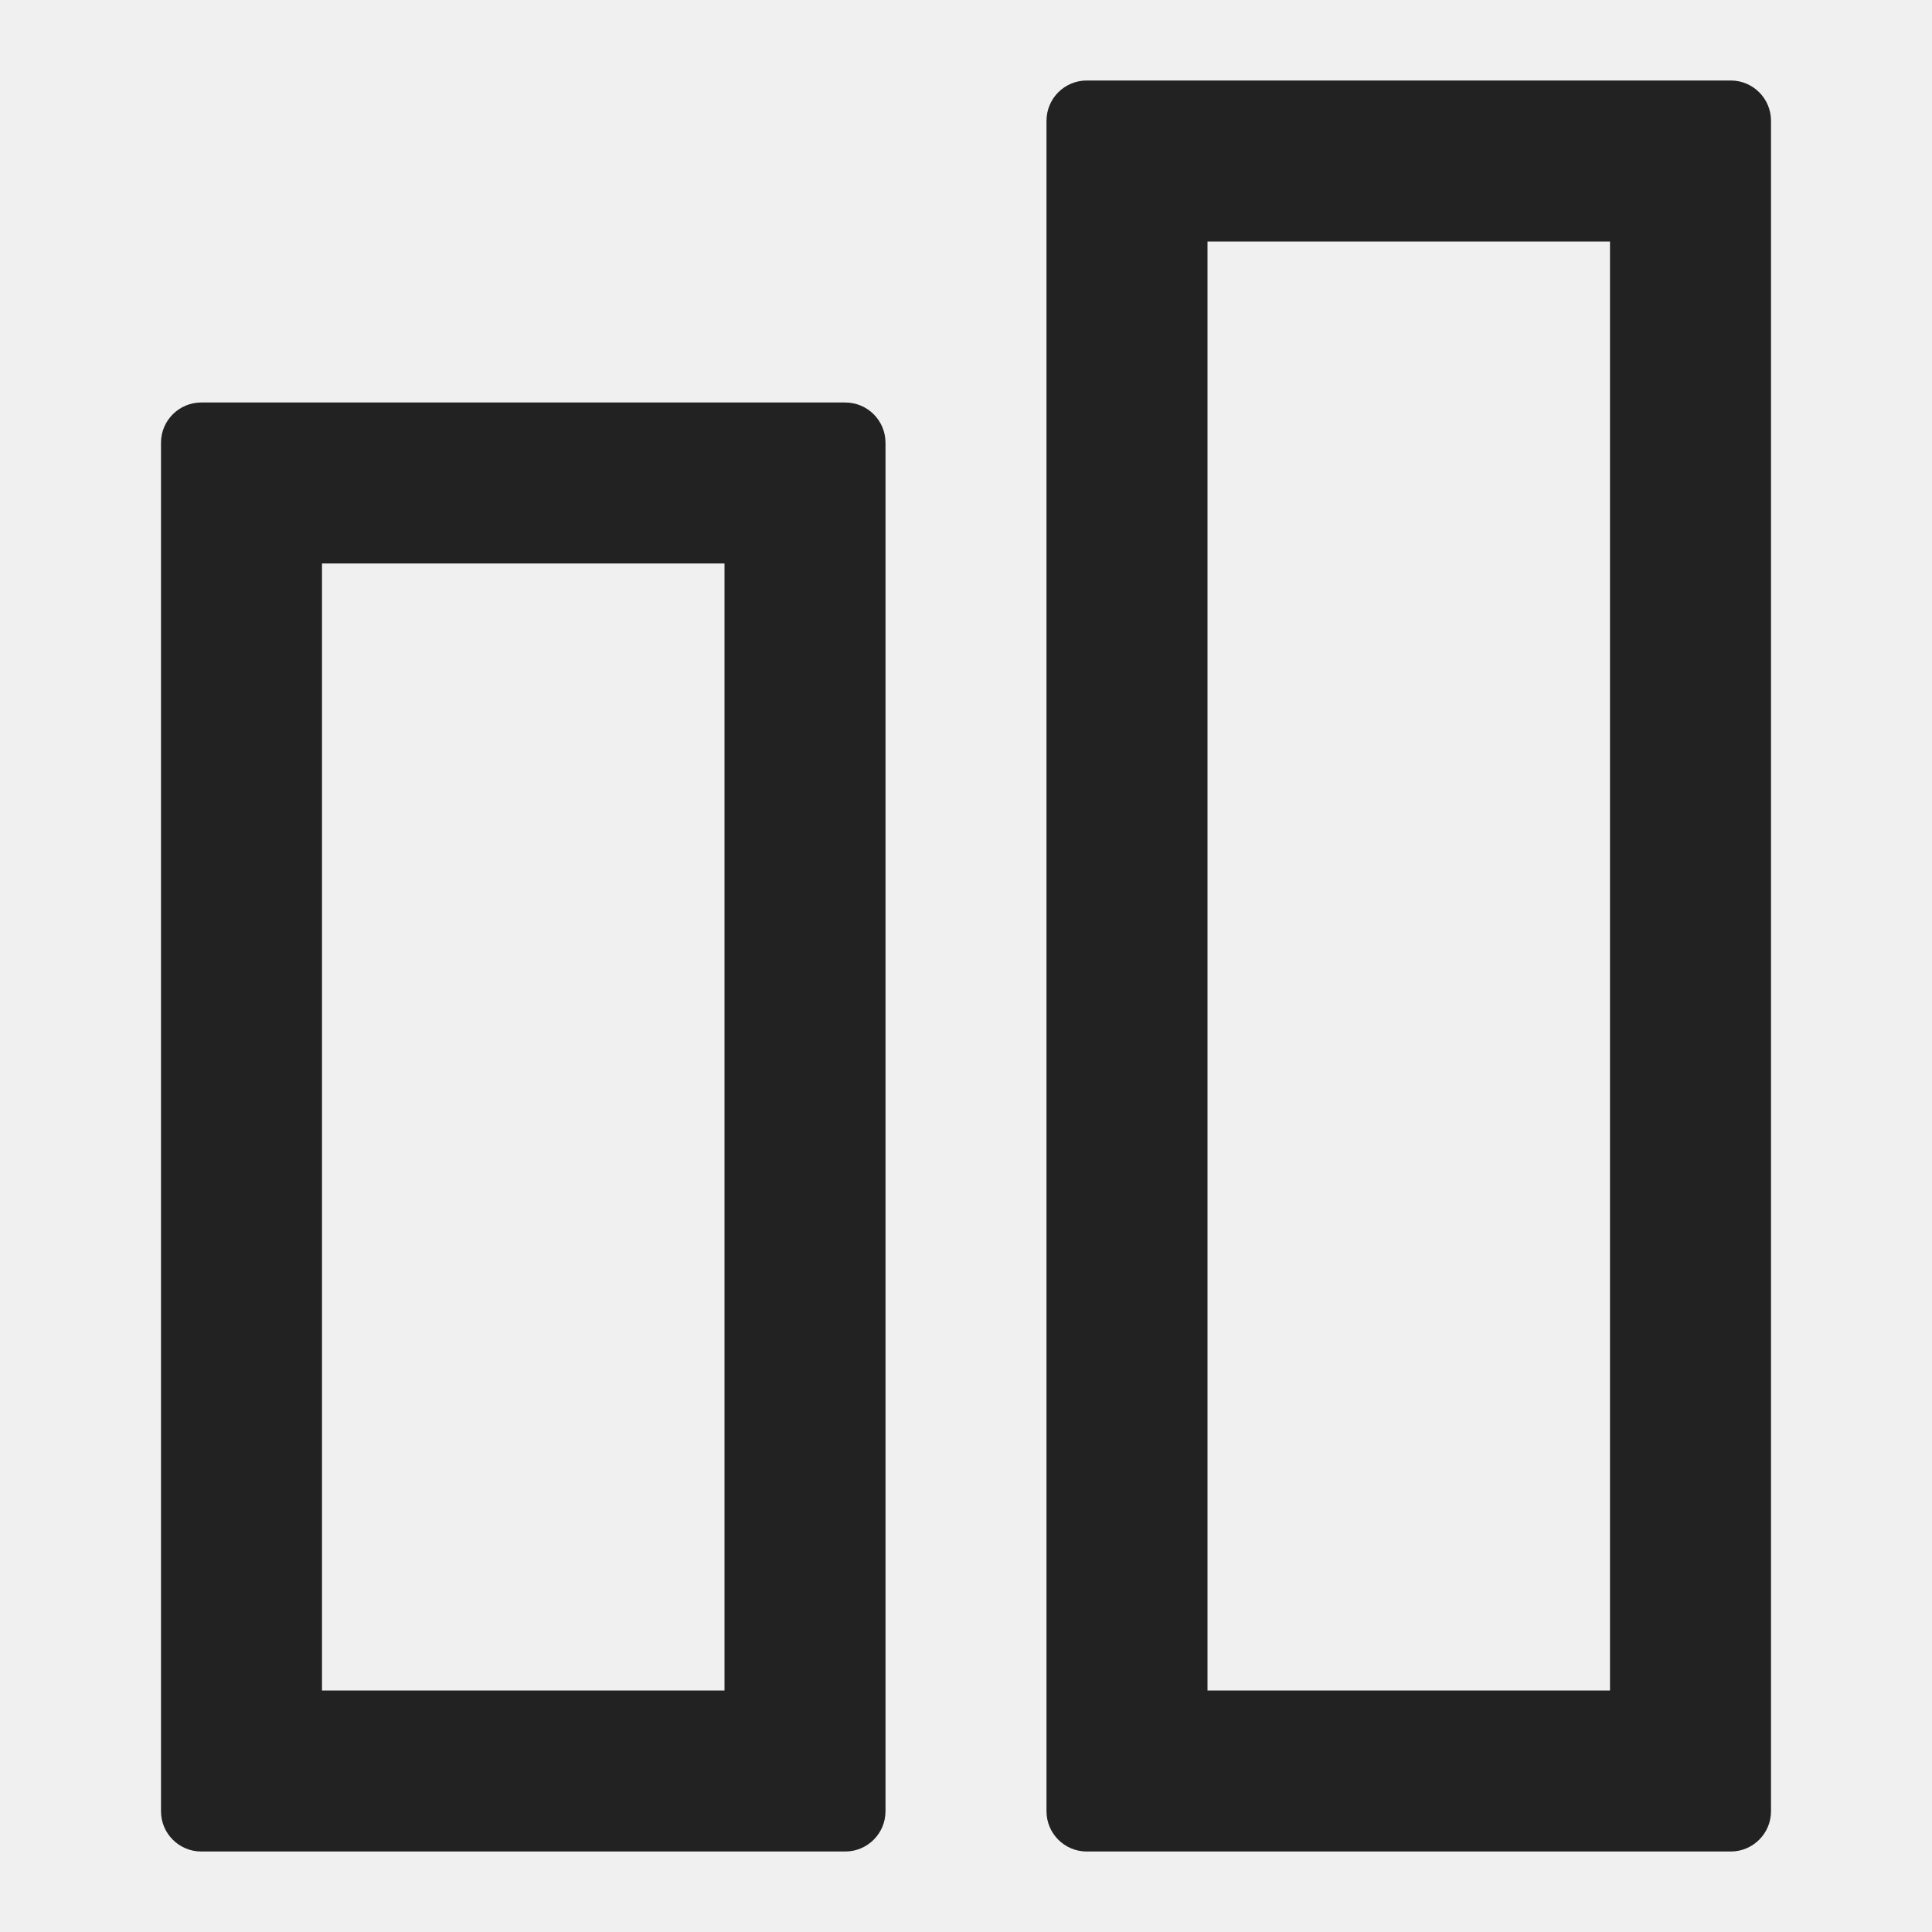
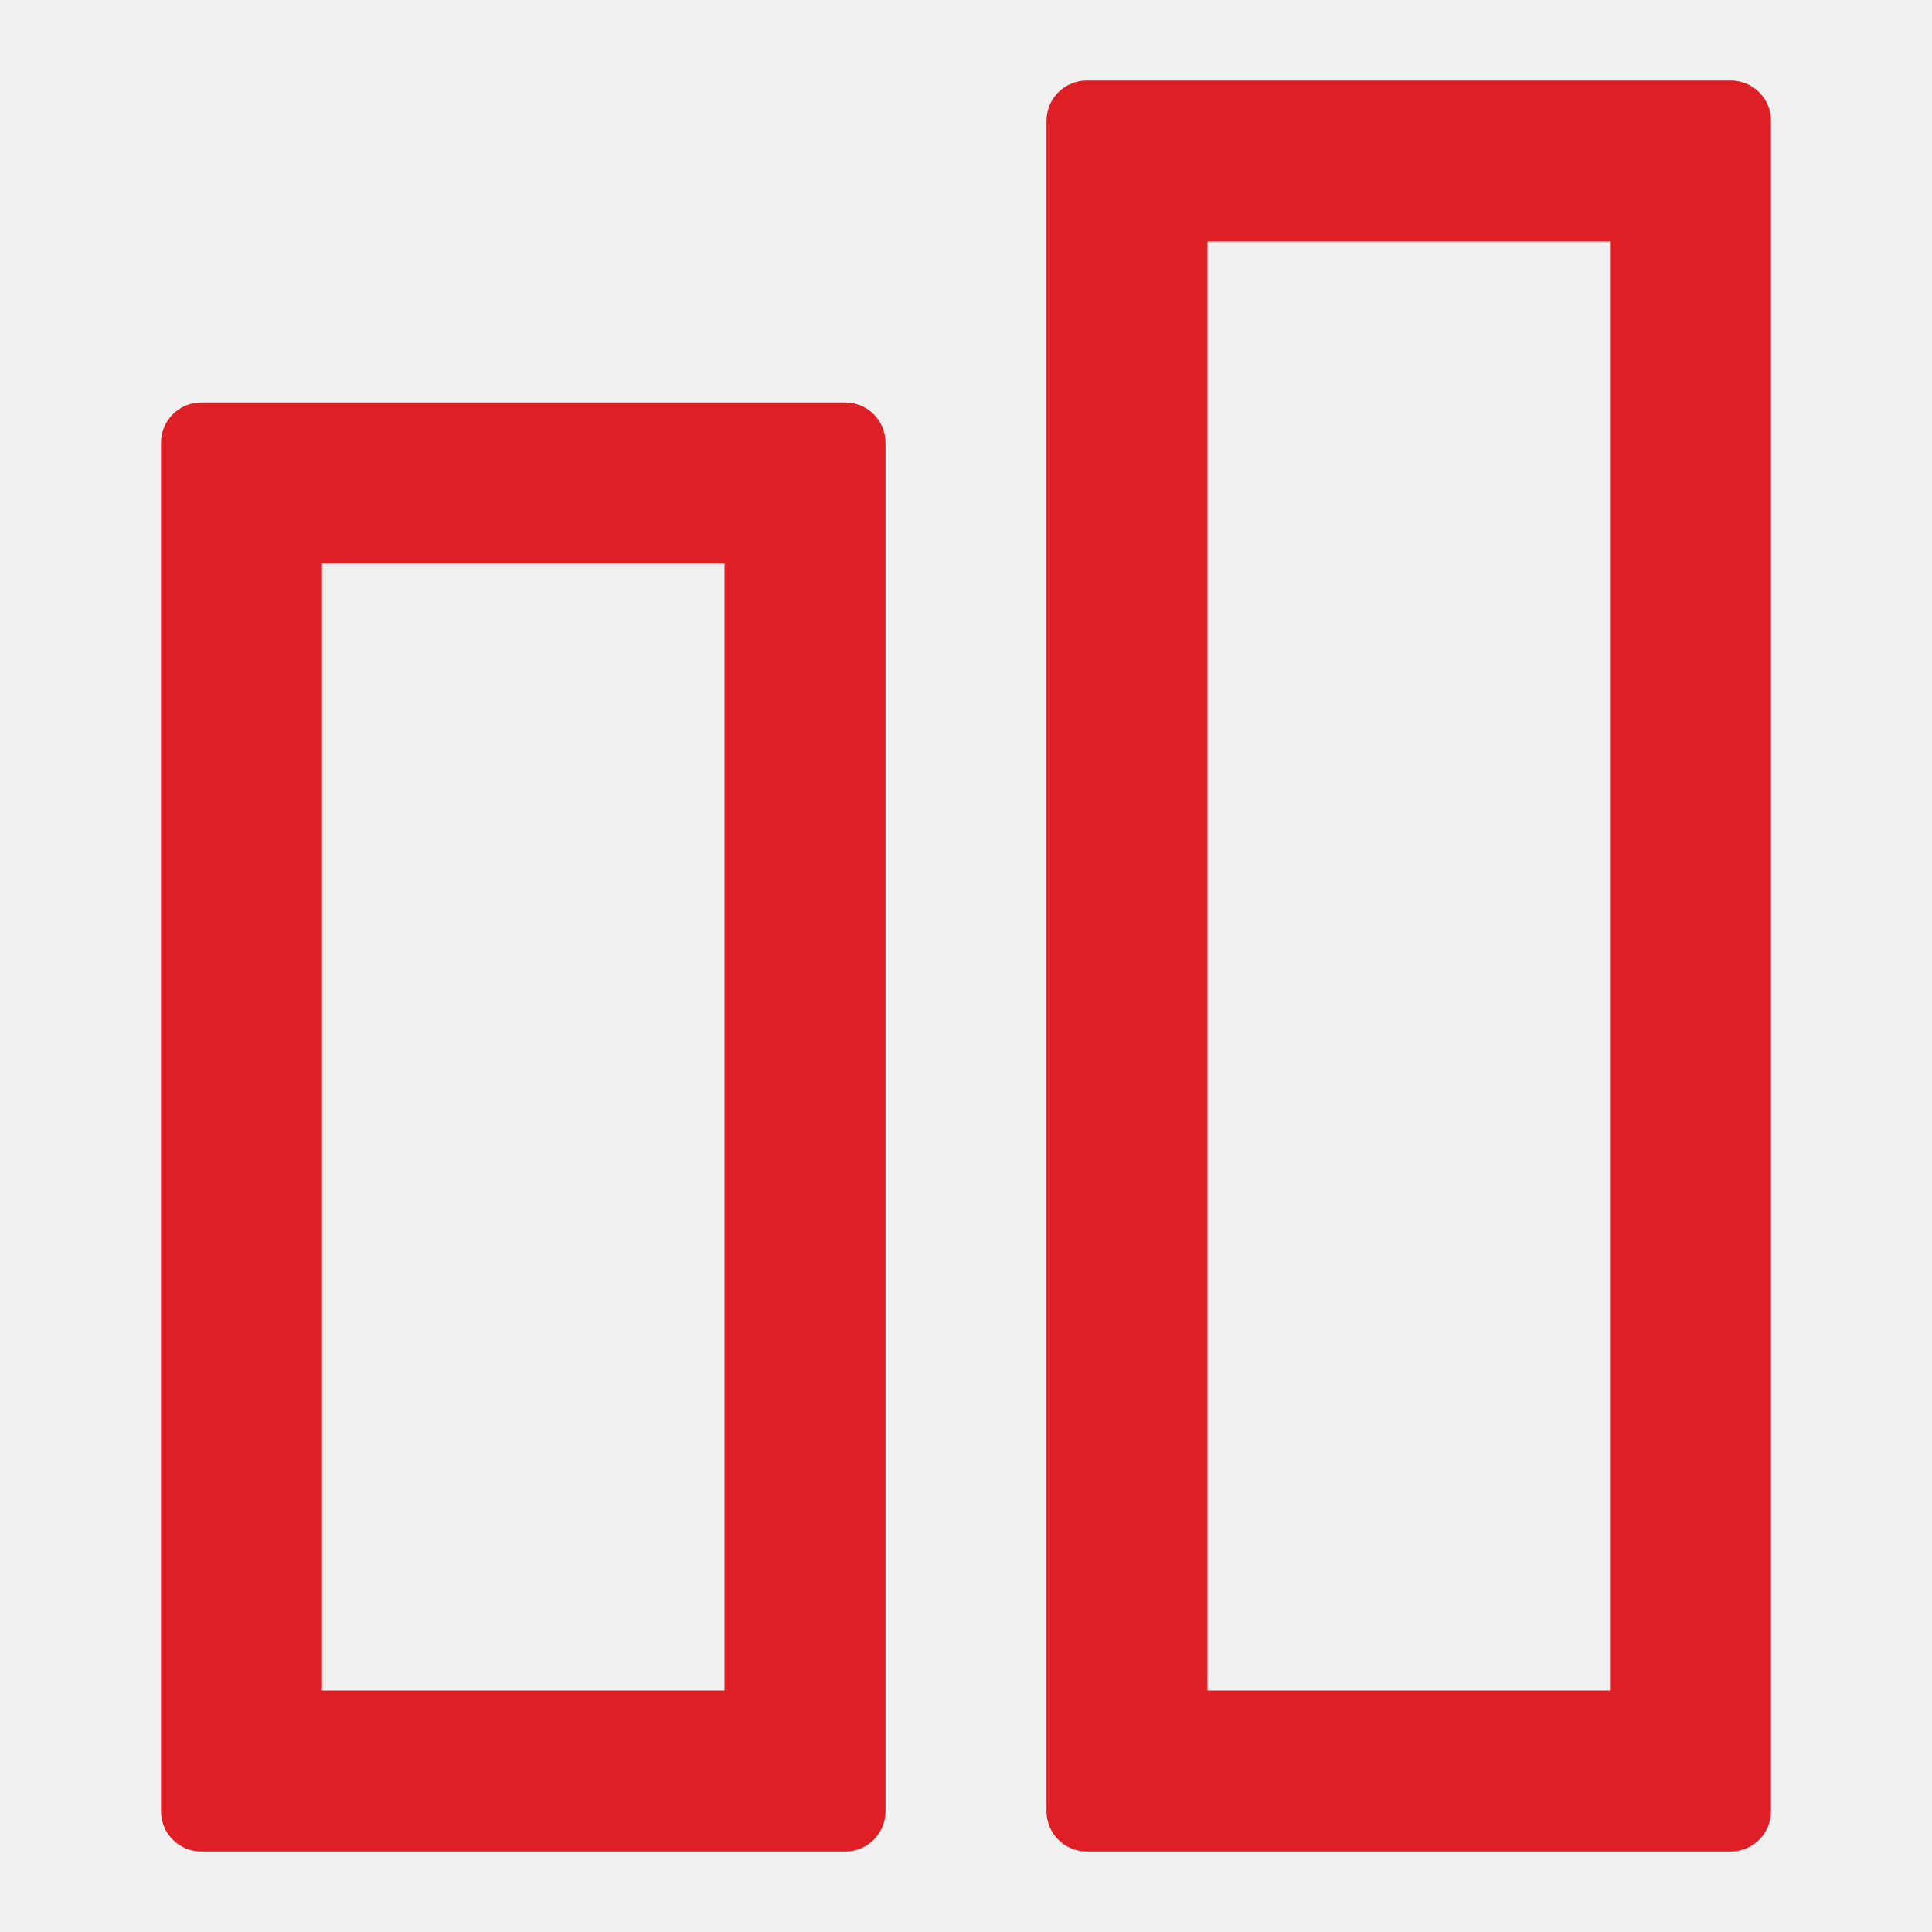
<svg xmlns="http://www.w3.org/2000/svg" width="24" height="24" fill="none" viewBox="0 0 24 24">
  <mask id="fa" fill="#fff">
    <rect x="13" y="1" width="9" height="22" rx=".5" />
  </mask>
-   <rect x="13" y="1" width="9" height="22" rx=".5" stroke="#222" stroke-width="4" mask="url(#fa)" />
+   <rect x="13" y="1" width="9" height="22" rx=".5" stroke="#DF1F26" stroke-width="4" mask="url(#fa)" />
  <mask id="fb" fill="#fff">
    <rect x="2" y="5" width="9" height="18" rx=".5" />
  </mask>
-   <rect x="2" y="5" width="9" height="18" rx=".5" stroke="#222" stroke-width="4" mask="url(#fb)" />
+   <rect x="2" y="5" width="9" height="18" rx=".5" stroke="#DF1F26" stroke-width="4" mask="url(#fb)" />
</svg>
